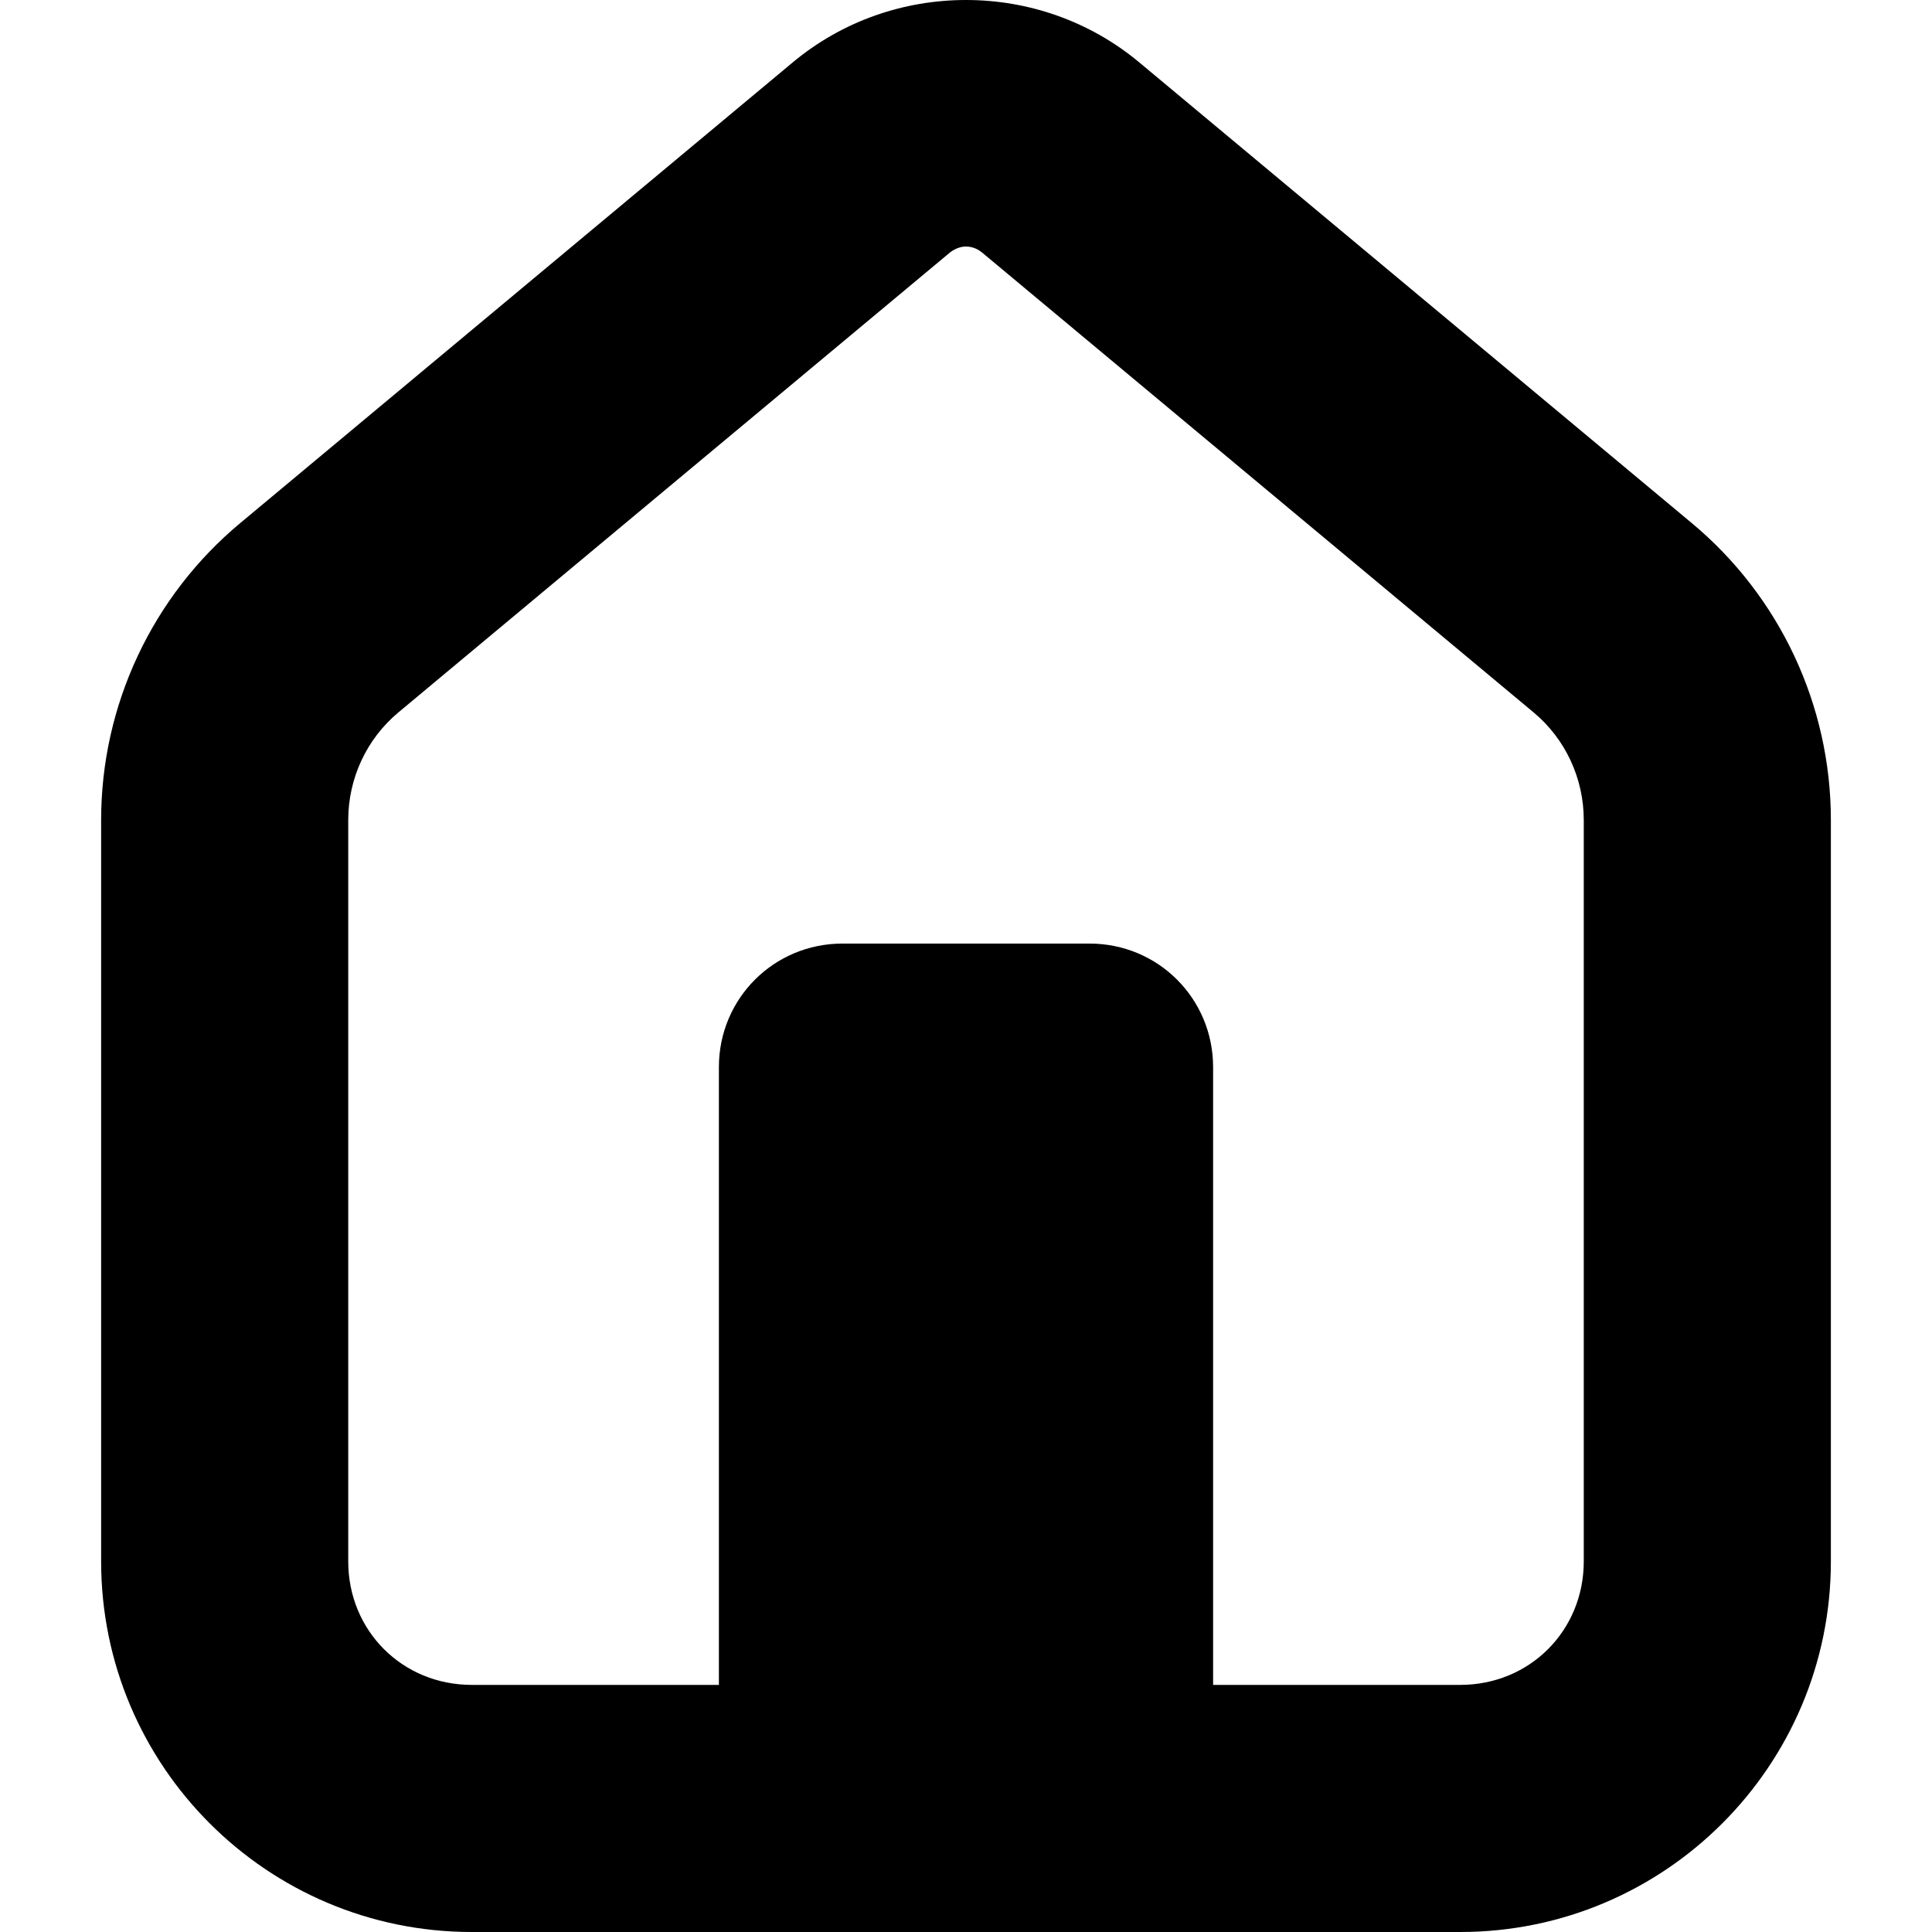
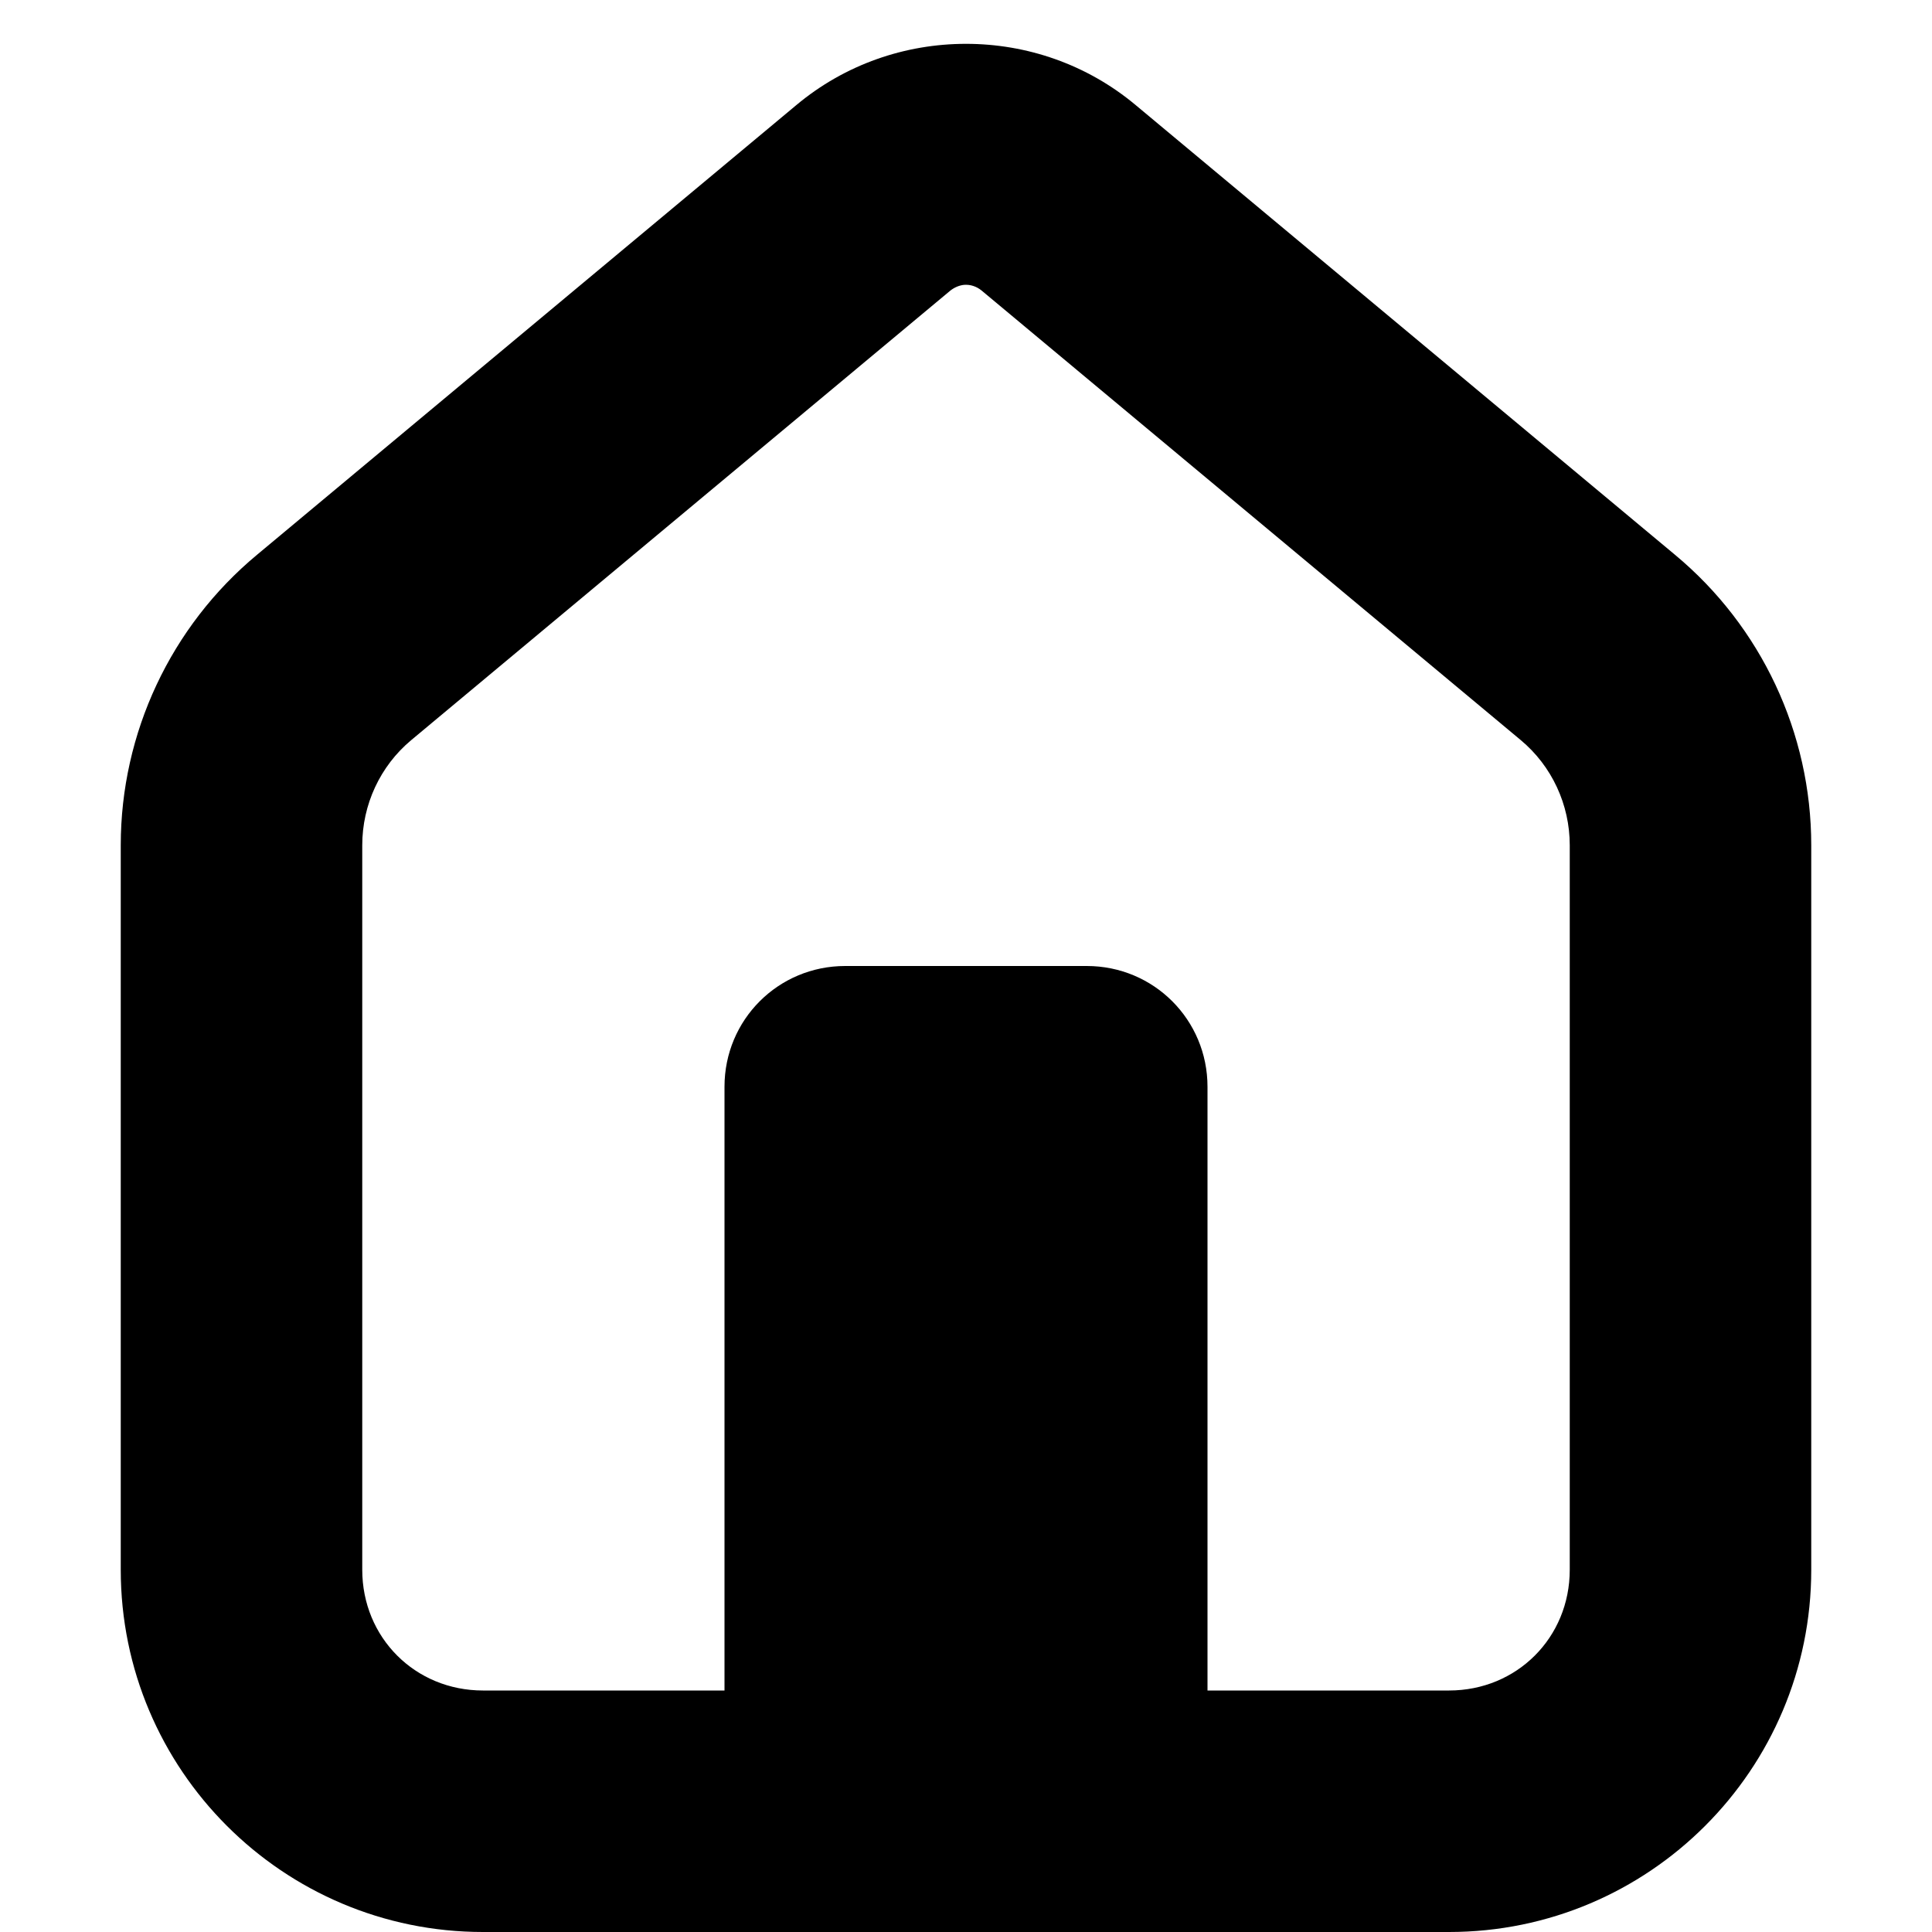
- <svg xmlns="http://www.w3.org/2000/svg" width="16" height="16" viewBox="1 0.363 14 15.637">
+ <svg xmlns="http://www.w3.org/2000/svg" width="16" height="16" viewBox="0 0 16 16">
  <path fill="currentColor" d="m 8 0.363 c -0.5 0 -1 0.168 -1.406 0.508 l -4.465 3.723 c -0.715 0.594 -1.129 1.477 -1.129 2.406 v 6 c 0 1.656 1.344 3 3 3 h 8 c 1.656 0 3 -1.344 3 -3 v -6 c 0 -0.93 -0.414 -1.812 -1.129 -2.406 l -4.465 -3.723 c -0.406 -0.34 -0.906 -0.508 -1.406 -0.508 z m -0.016 1.996 c 0.051 -0.004 0.102 0.012 0.145 0.047 l 4.465 3.723 c 0.258 0.215 0.406 0.535 0.406 0.871 v 6 c 0 0.562 -0.438 1 -1 1 h -2 v -5 c 0 -0.555 -0.445 -1 -1 -1 h -2 c -0.555 0 -1 0.445 -1 1 v 5 h -2 c -0.562 0 -1 -0.438 -1 -1 v -6 c 0 -0.336 0.148 -0.656 0.406 -0.871 l 4.465 -3.723 c 0.035 -0.027 0.074 -0.043 0.113 -0.047 z m 0 0" />
</svg>
